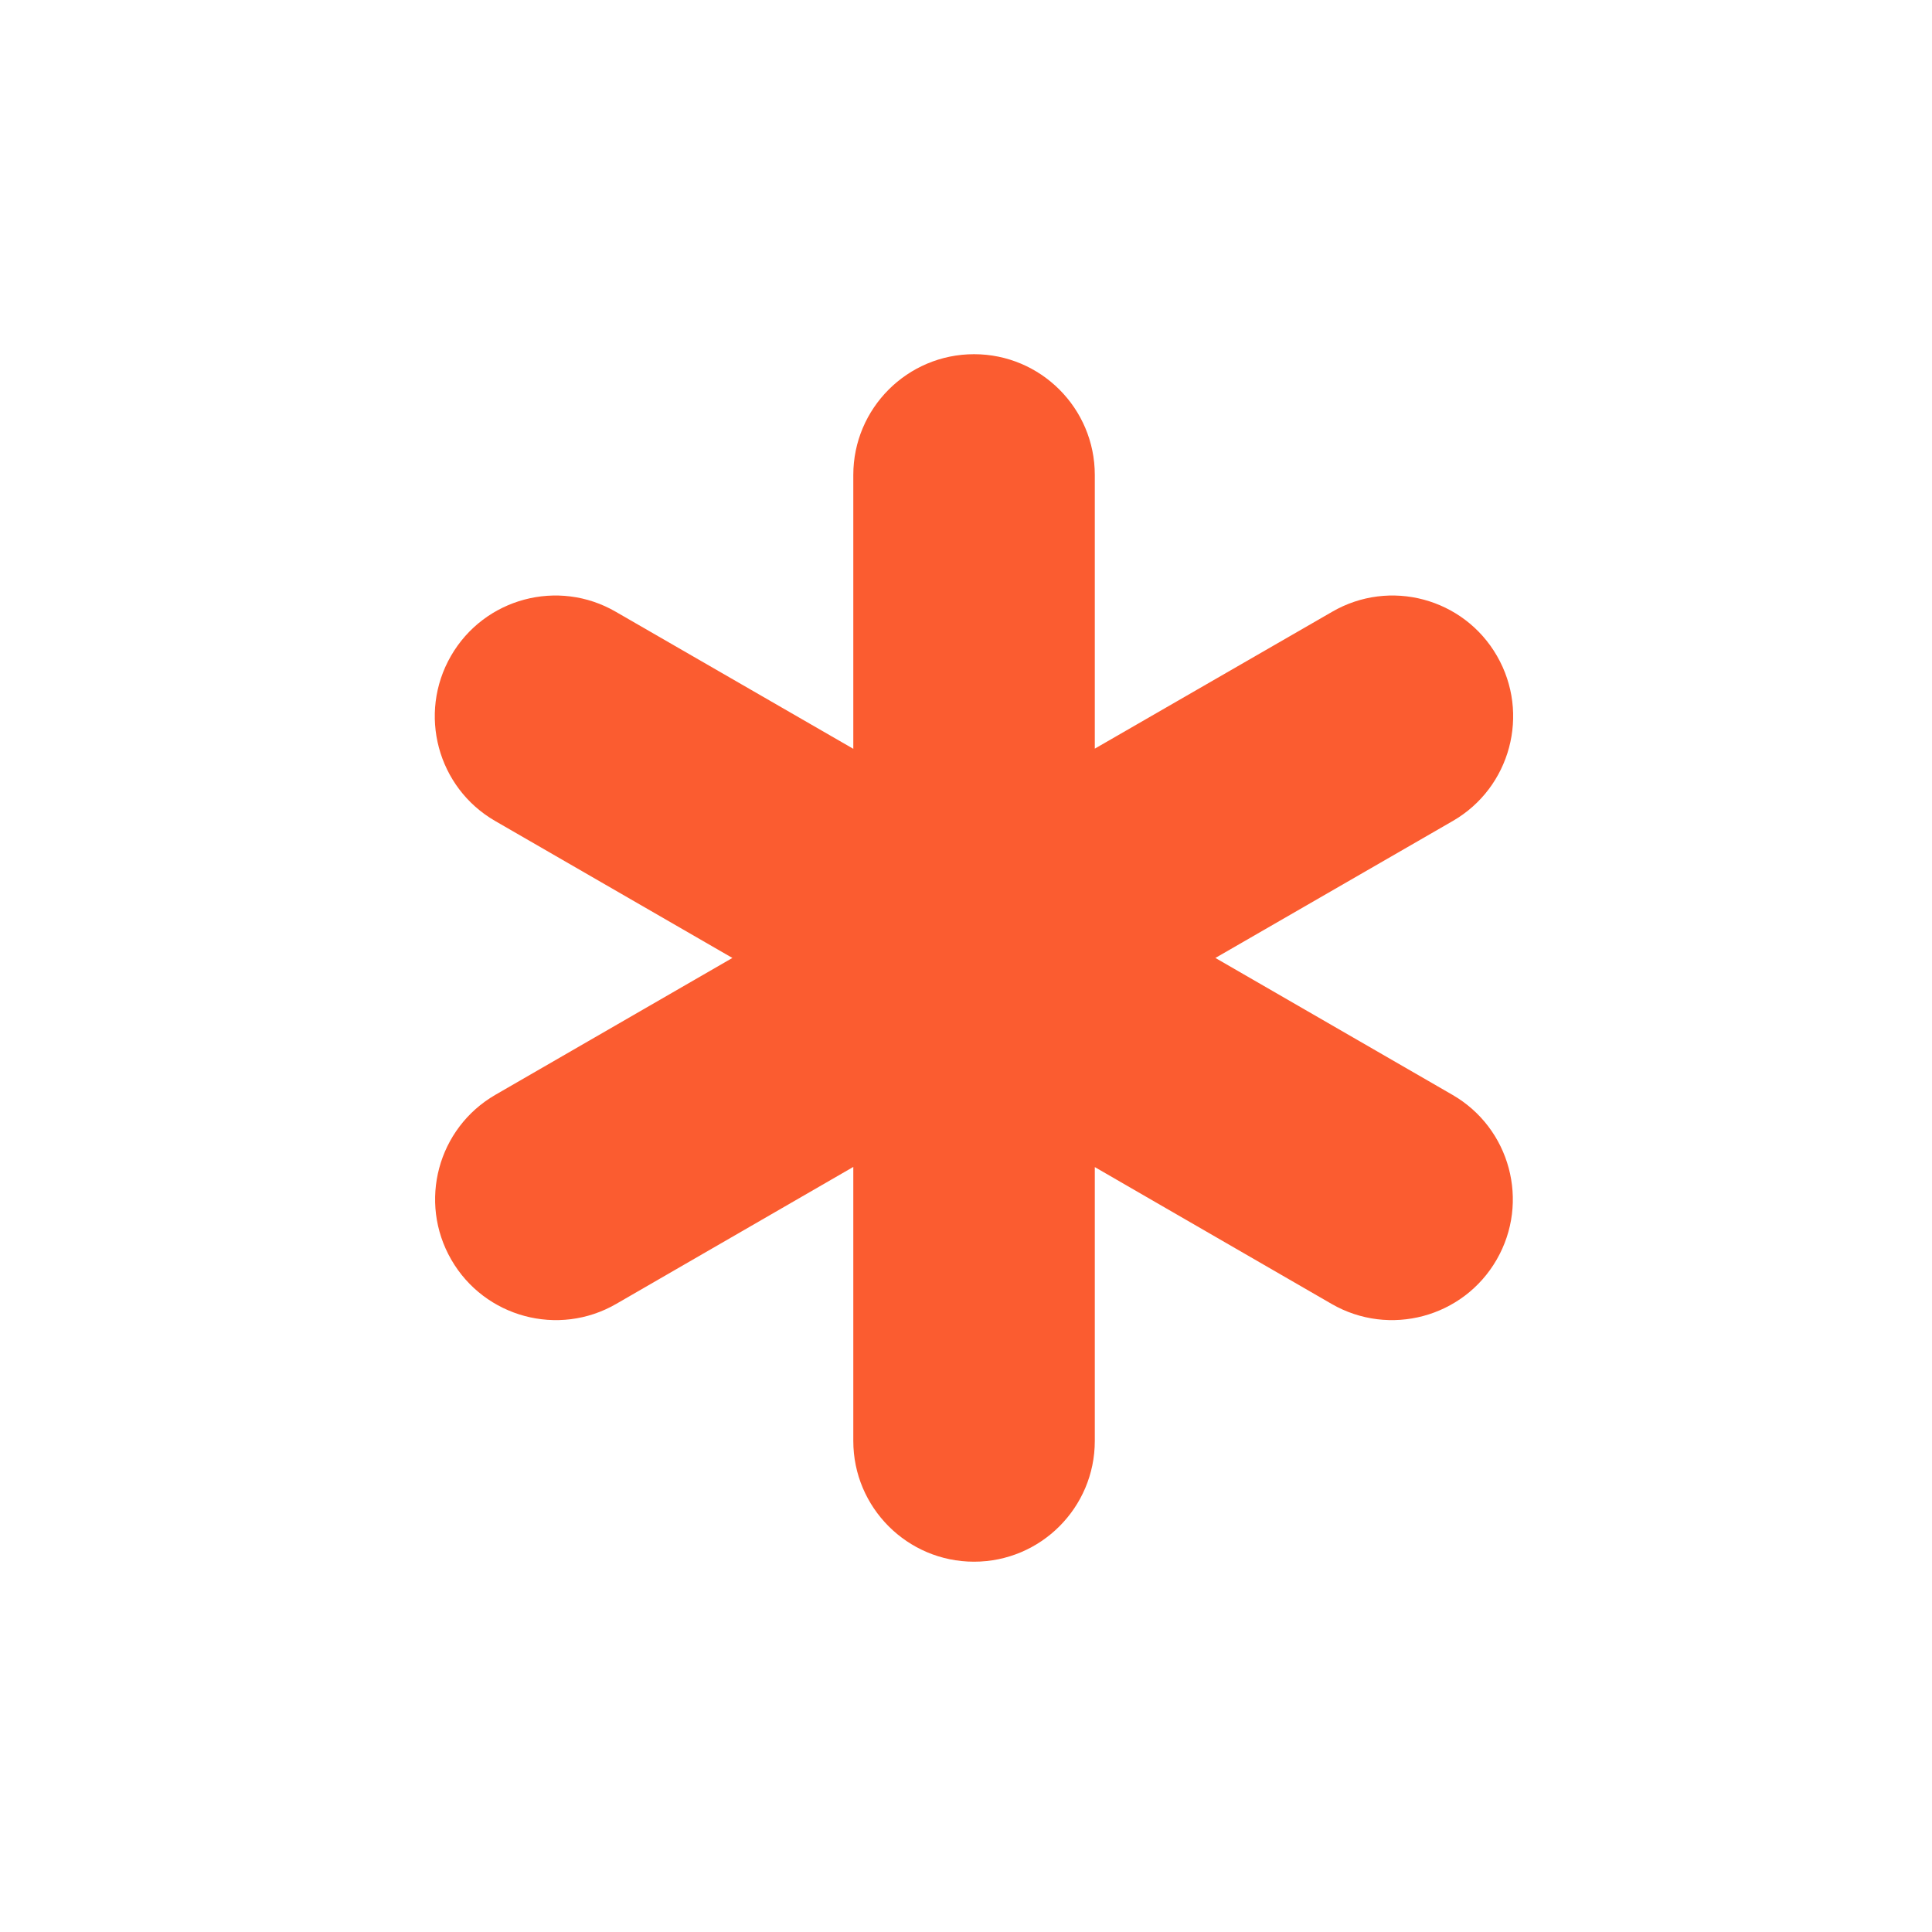
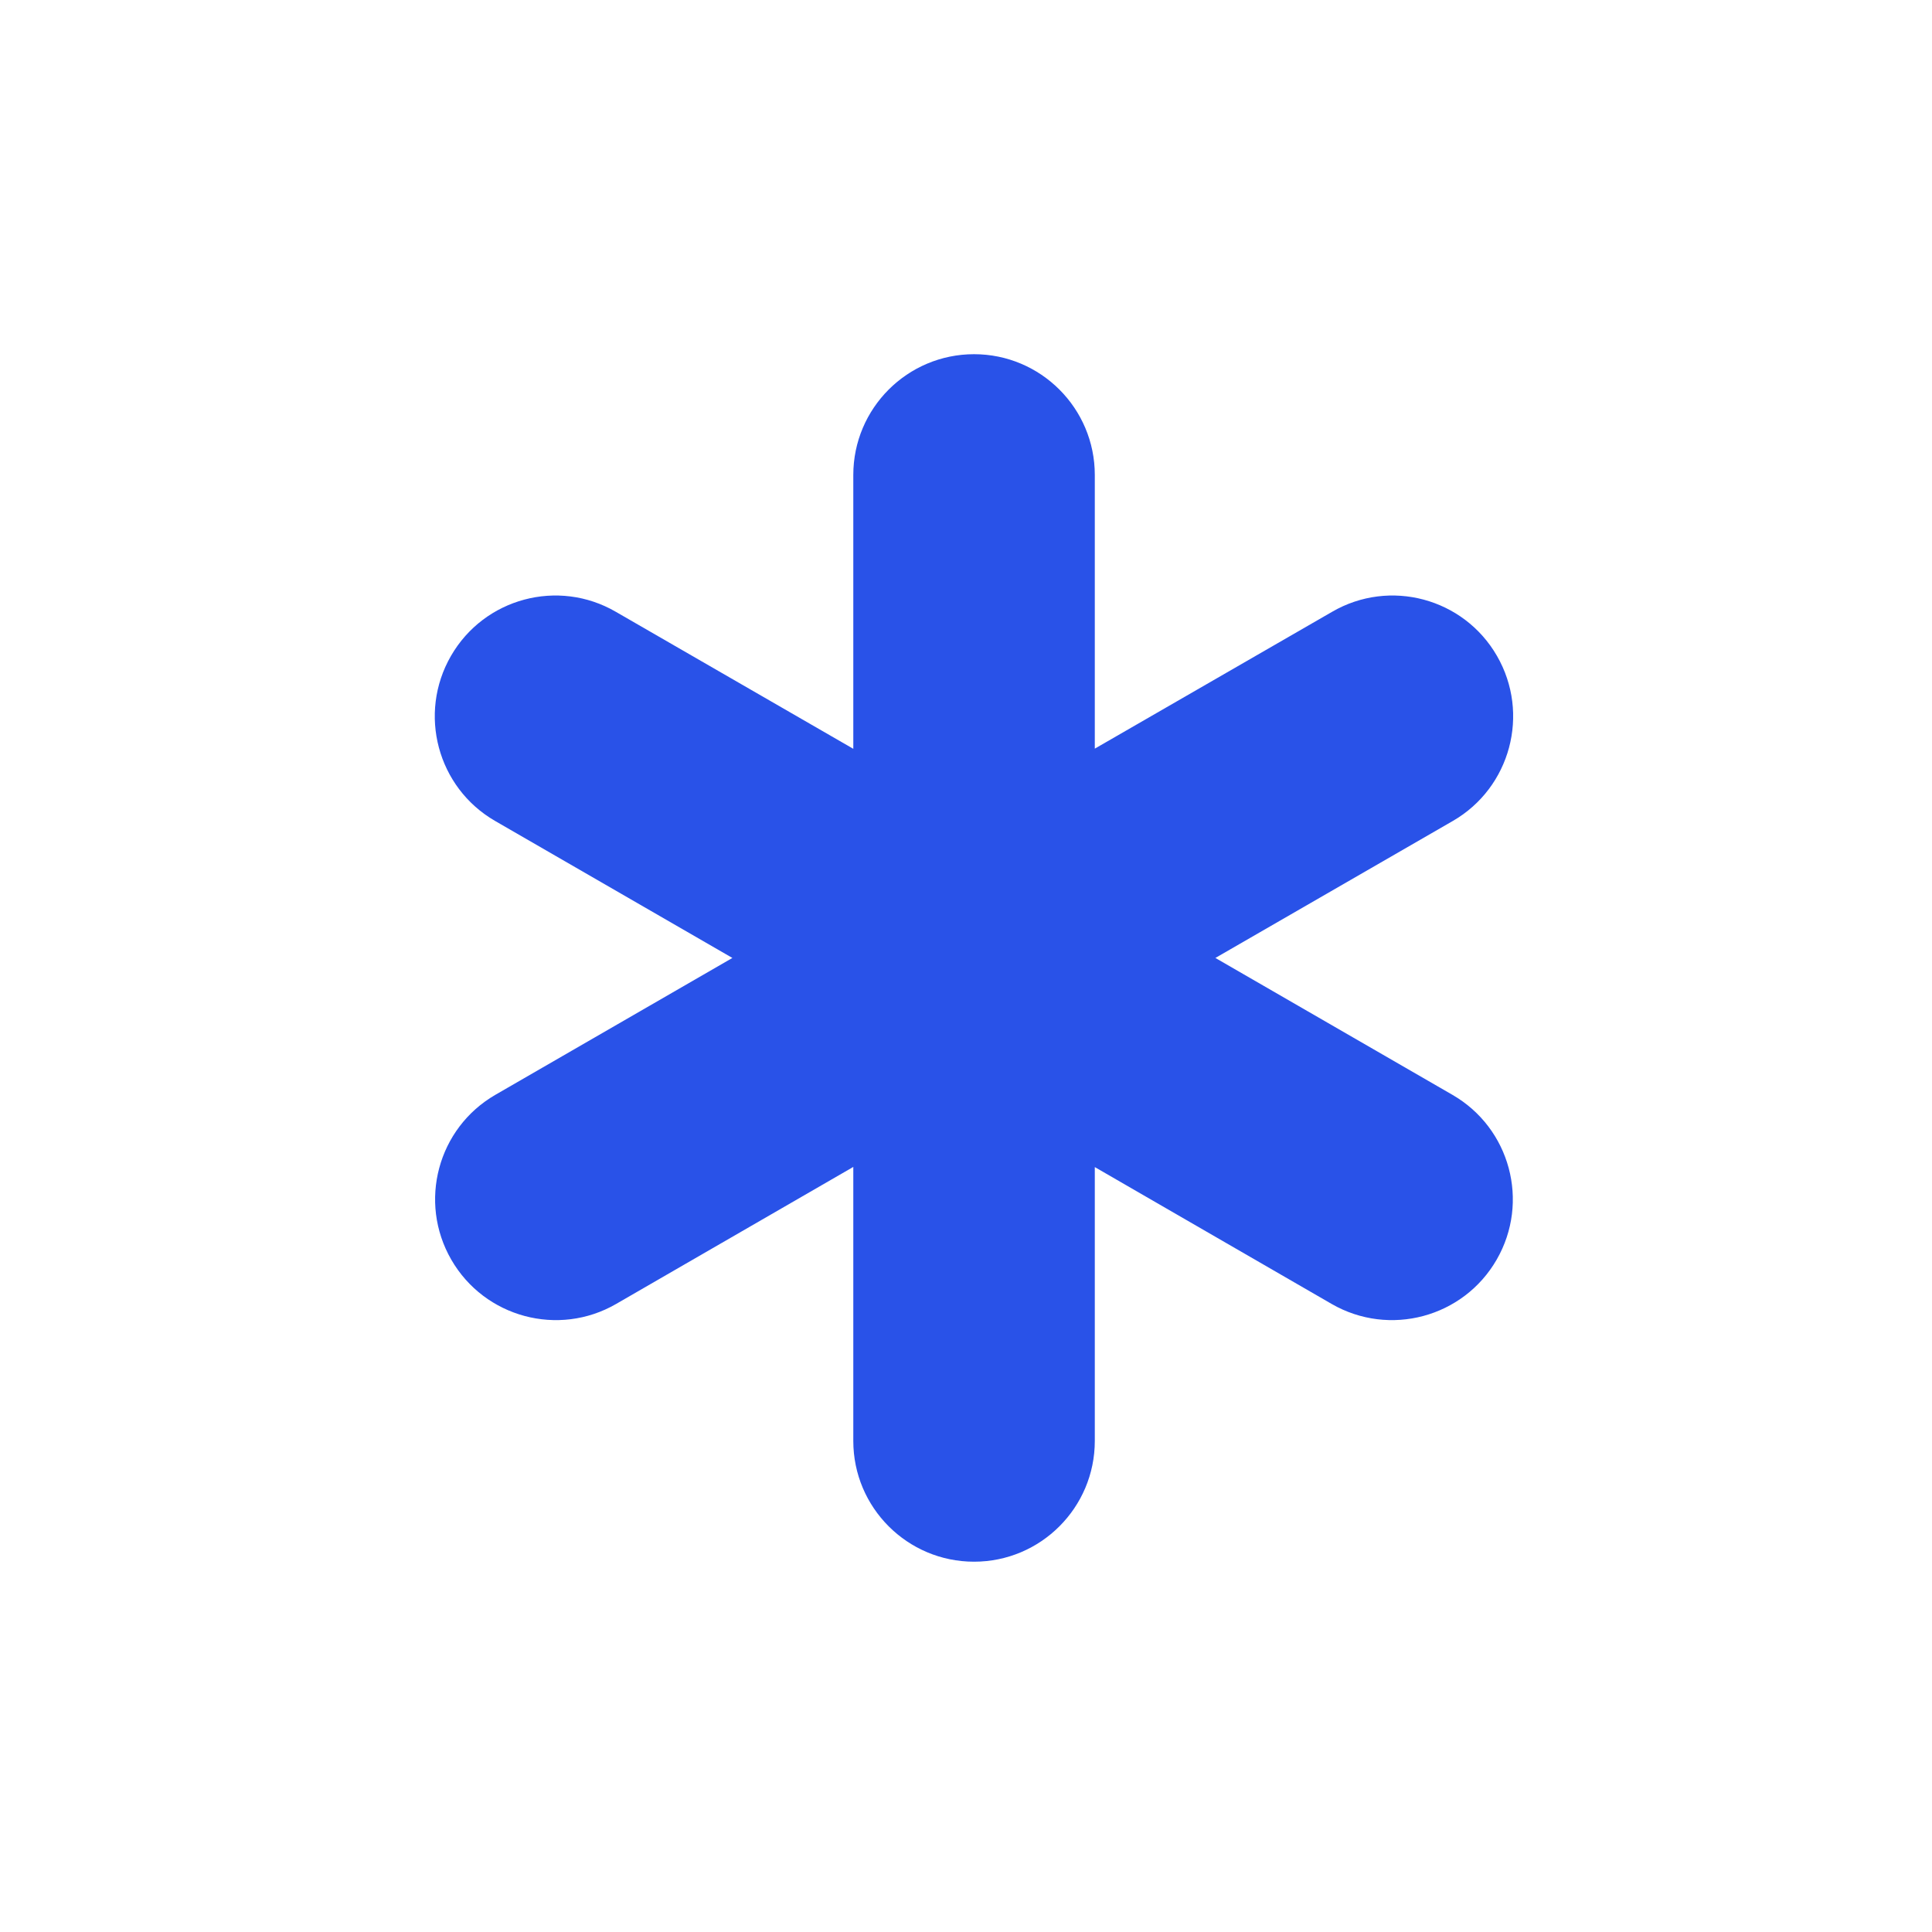
<svg xmlns="http://www.w3.org/2000/svg" width="12" height="12" viewBox="0 0 12 12" fill="none">
-   <path fill-rule="evenodd" clip-rule="evenodd" d="M6.8 2.95C6.8 2.536 6.464 2.2 6.05 2.2C5.636 2.2 5.3 2.536 5.3 2.95V4.651L3.825 3.8C3.467 3.592 3.008 3.715 2.801 4.074C2.594 4.433 2.717 4.892 3.075 5.099L4.549 5.95L3.077 6.8C2.719 7.007 2.596 7.465 2.803 7.824C3.01 8.183 3.469 8.306 3.827 8.099L5.3 7.248V8.95C5.3 9.364 5.636 9.7 6.05 9.7C6.464 9.7 6.8 9.364 6.8 8.95V7.249L8.271 8.099C8.63 8.306 9.089 8.183 9.296 7.824C9.503 7.465 9.38 7.007 9.021 6.8L7.549 5.95L9.024 5.099C9.382 4.892 9.505 4.433 9.298 4.074C9.091 3.715 8.632 3.592 8.274 3.8L6.8 4.65V2.95Z" fill="#FB5C30" />
+   <path fill-rule="evenodd" clip-rule="evenodd" d="M6.8 2.95C6.8 2.536 6.464 2.2 6.05 2.2C5.636 2.2 5.3 2.536 5.3 2.95V4.651L3.825 3.8C3.467 3.592 3.008 3.715 2.801 4.074C2.594 4.433 2.717 4.892 3.075 5.099L4.549 5.95L3.077 6.8C2.719 7.007 2.596 7.465 2.803 7.824C3.01 8.183 3.469 8.306 3.827 8.099L5.3 7.248V8.95C5.3 9.364 5.636 9.7 6.05 9.7C6.464 9.7 6.8 9.364 6.8 8.95V7.249L8.271 8.099C8.63 8.306 9.089 8.183 9.296 7.824C9.503 7.465 9.38 7.007 9.021 6.8L7.549 5.95L9.024 5.099C9.382 4.892 9.505 4.433 9.298 4.074C9.091 3.715 8.632 3.592 8.274 3.8L6.8 4.65V2.95Z" fill="#2952E8" />
</svg>
